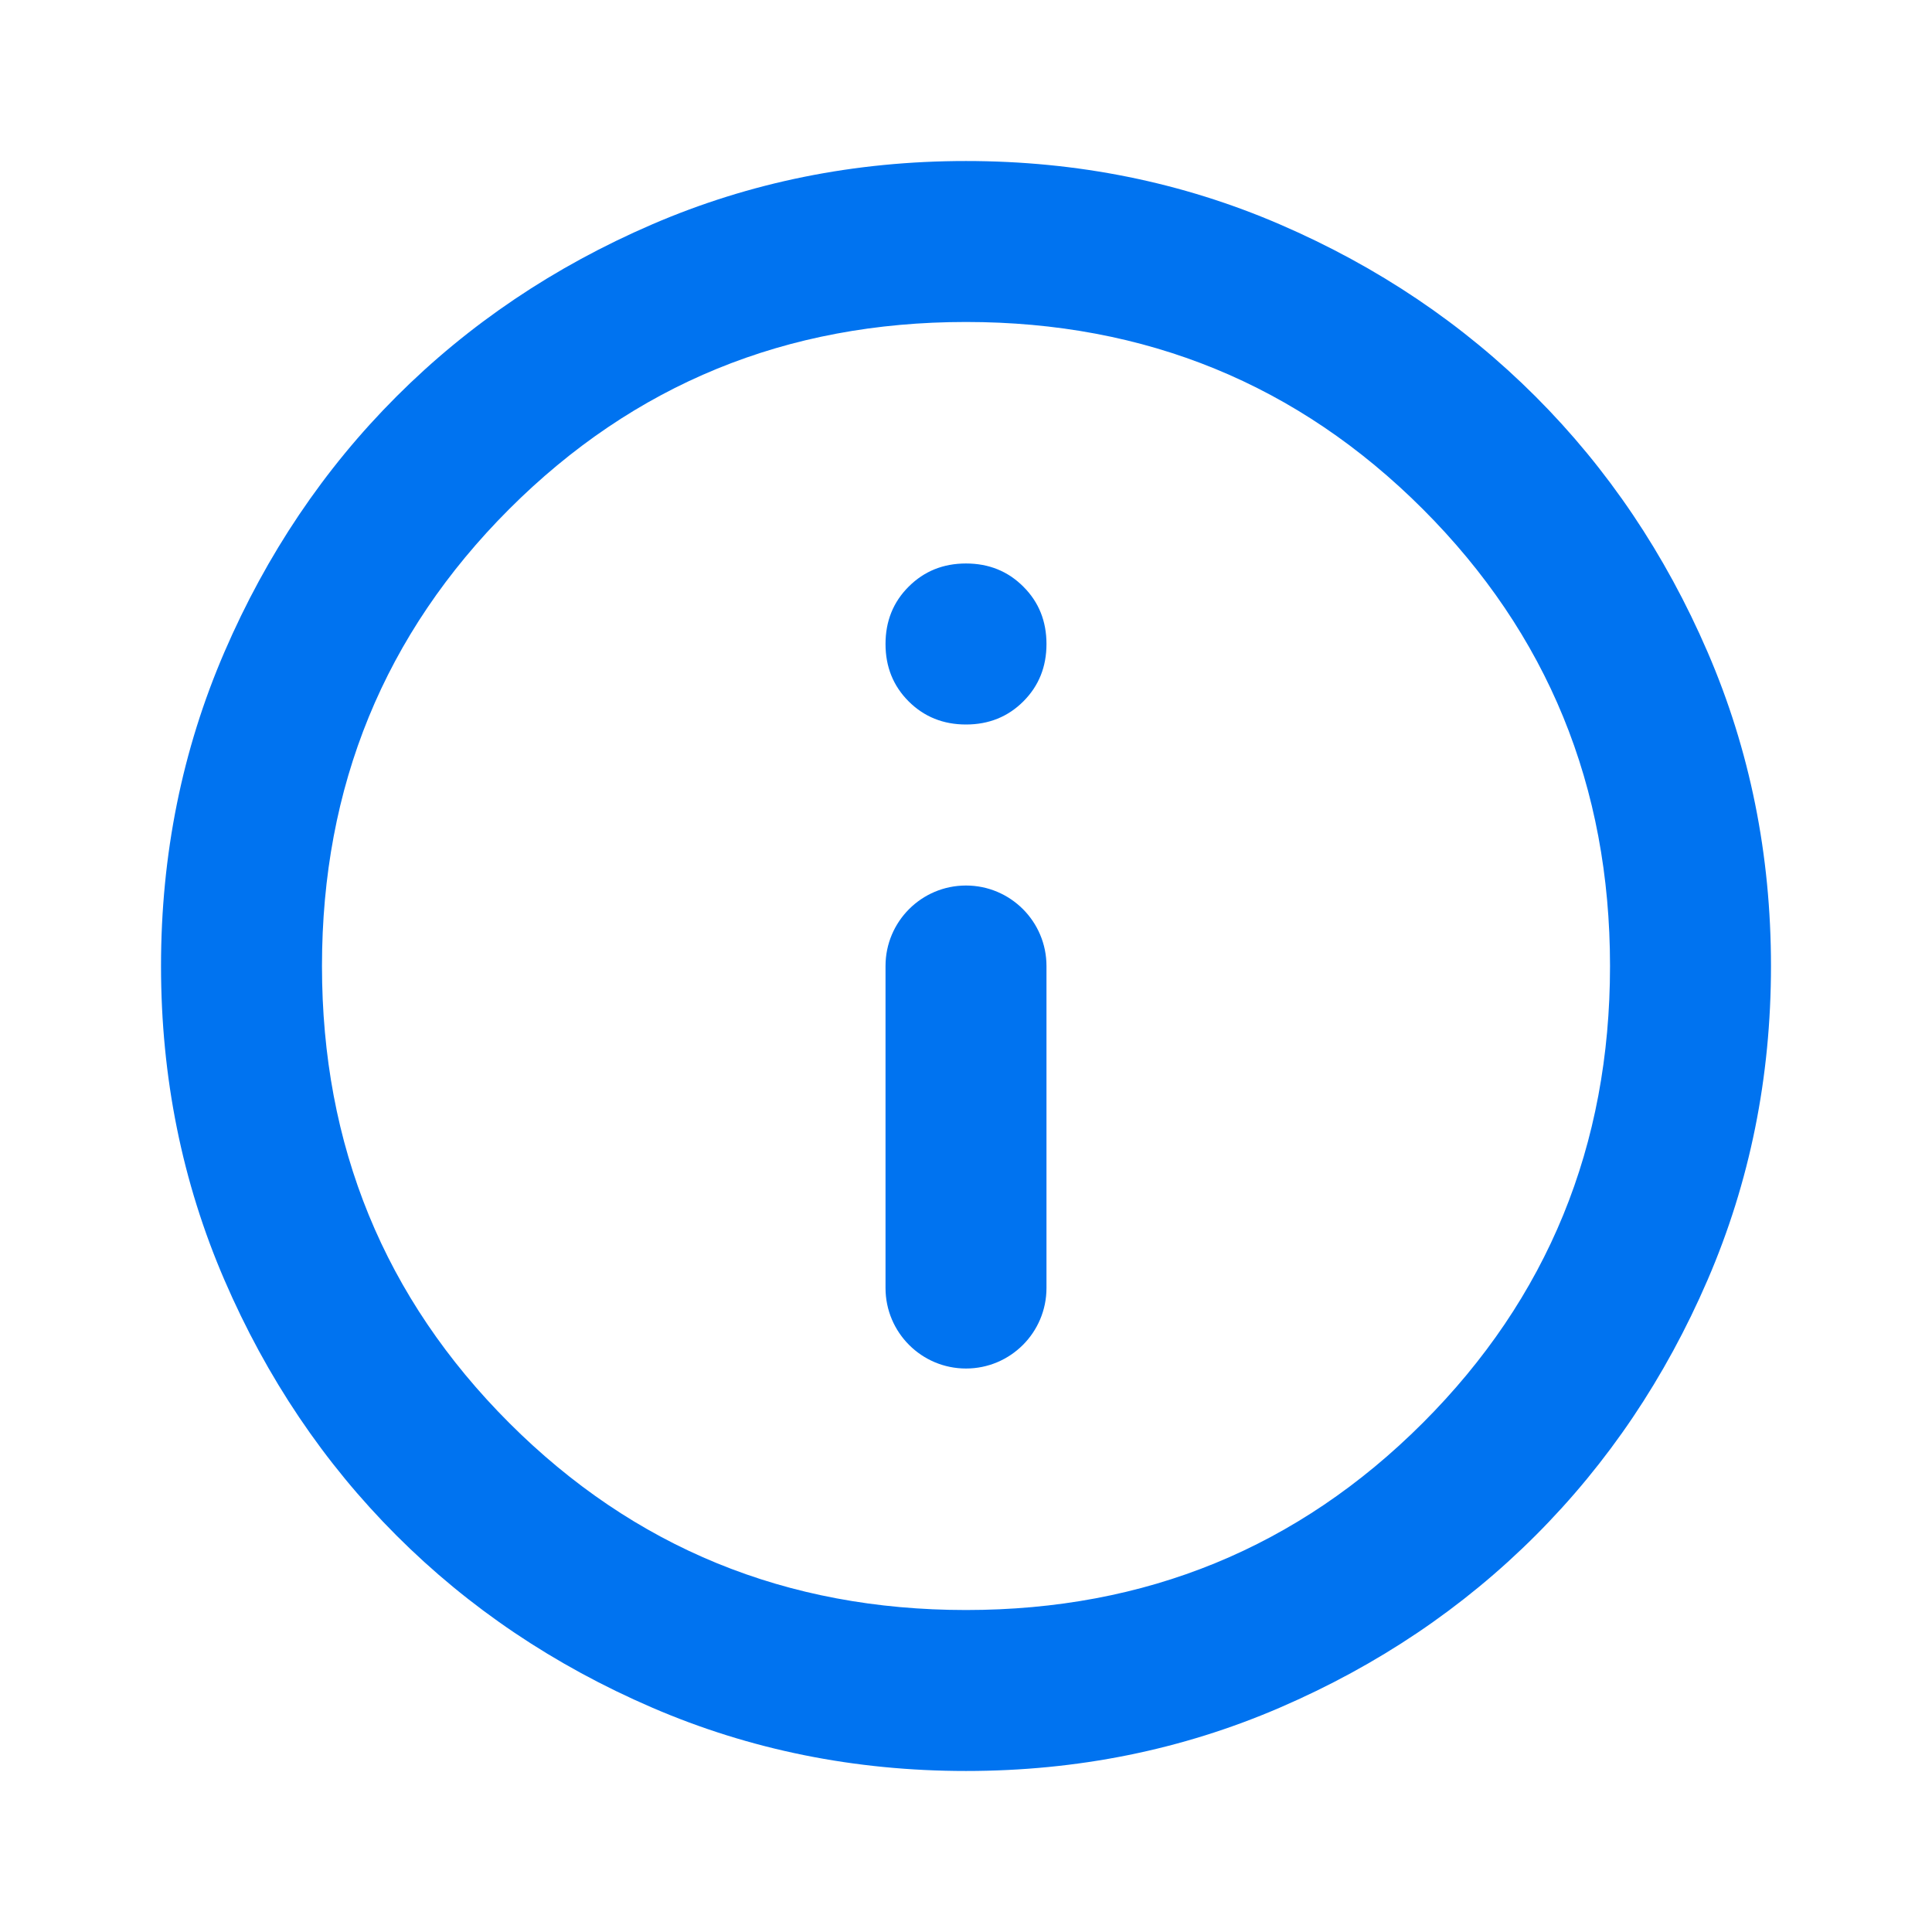
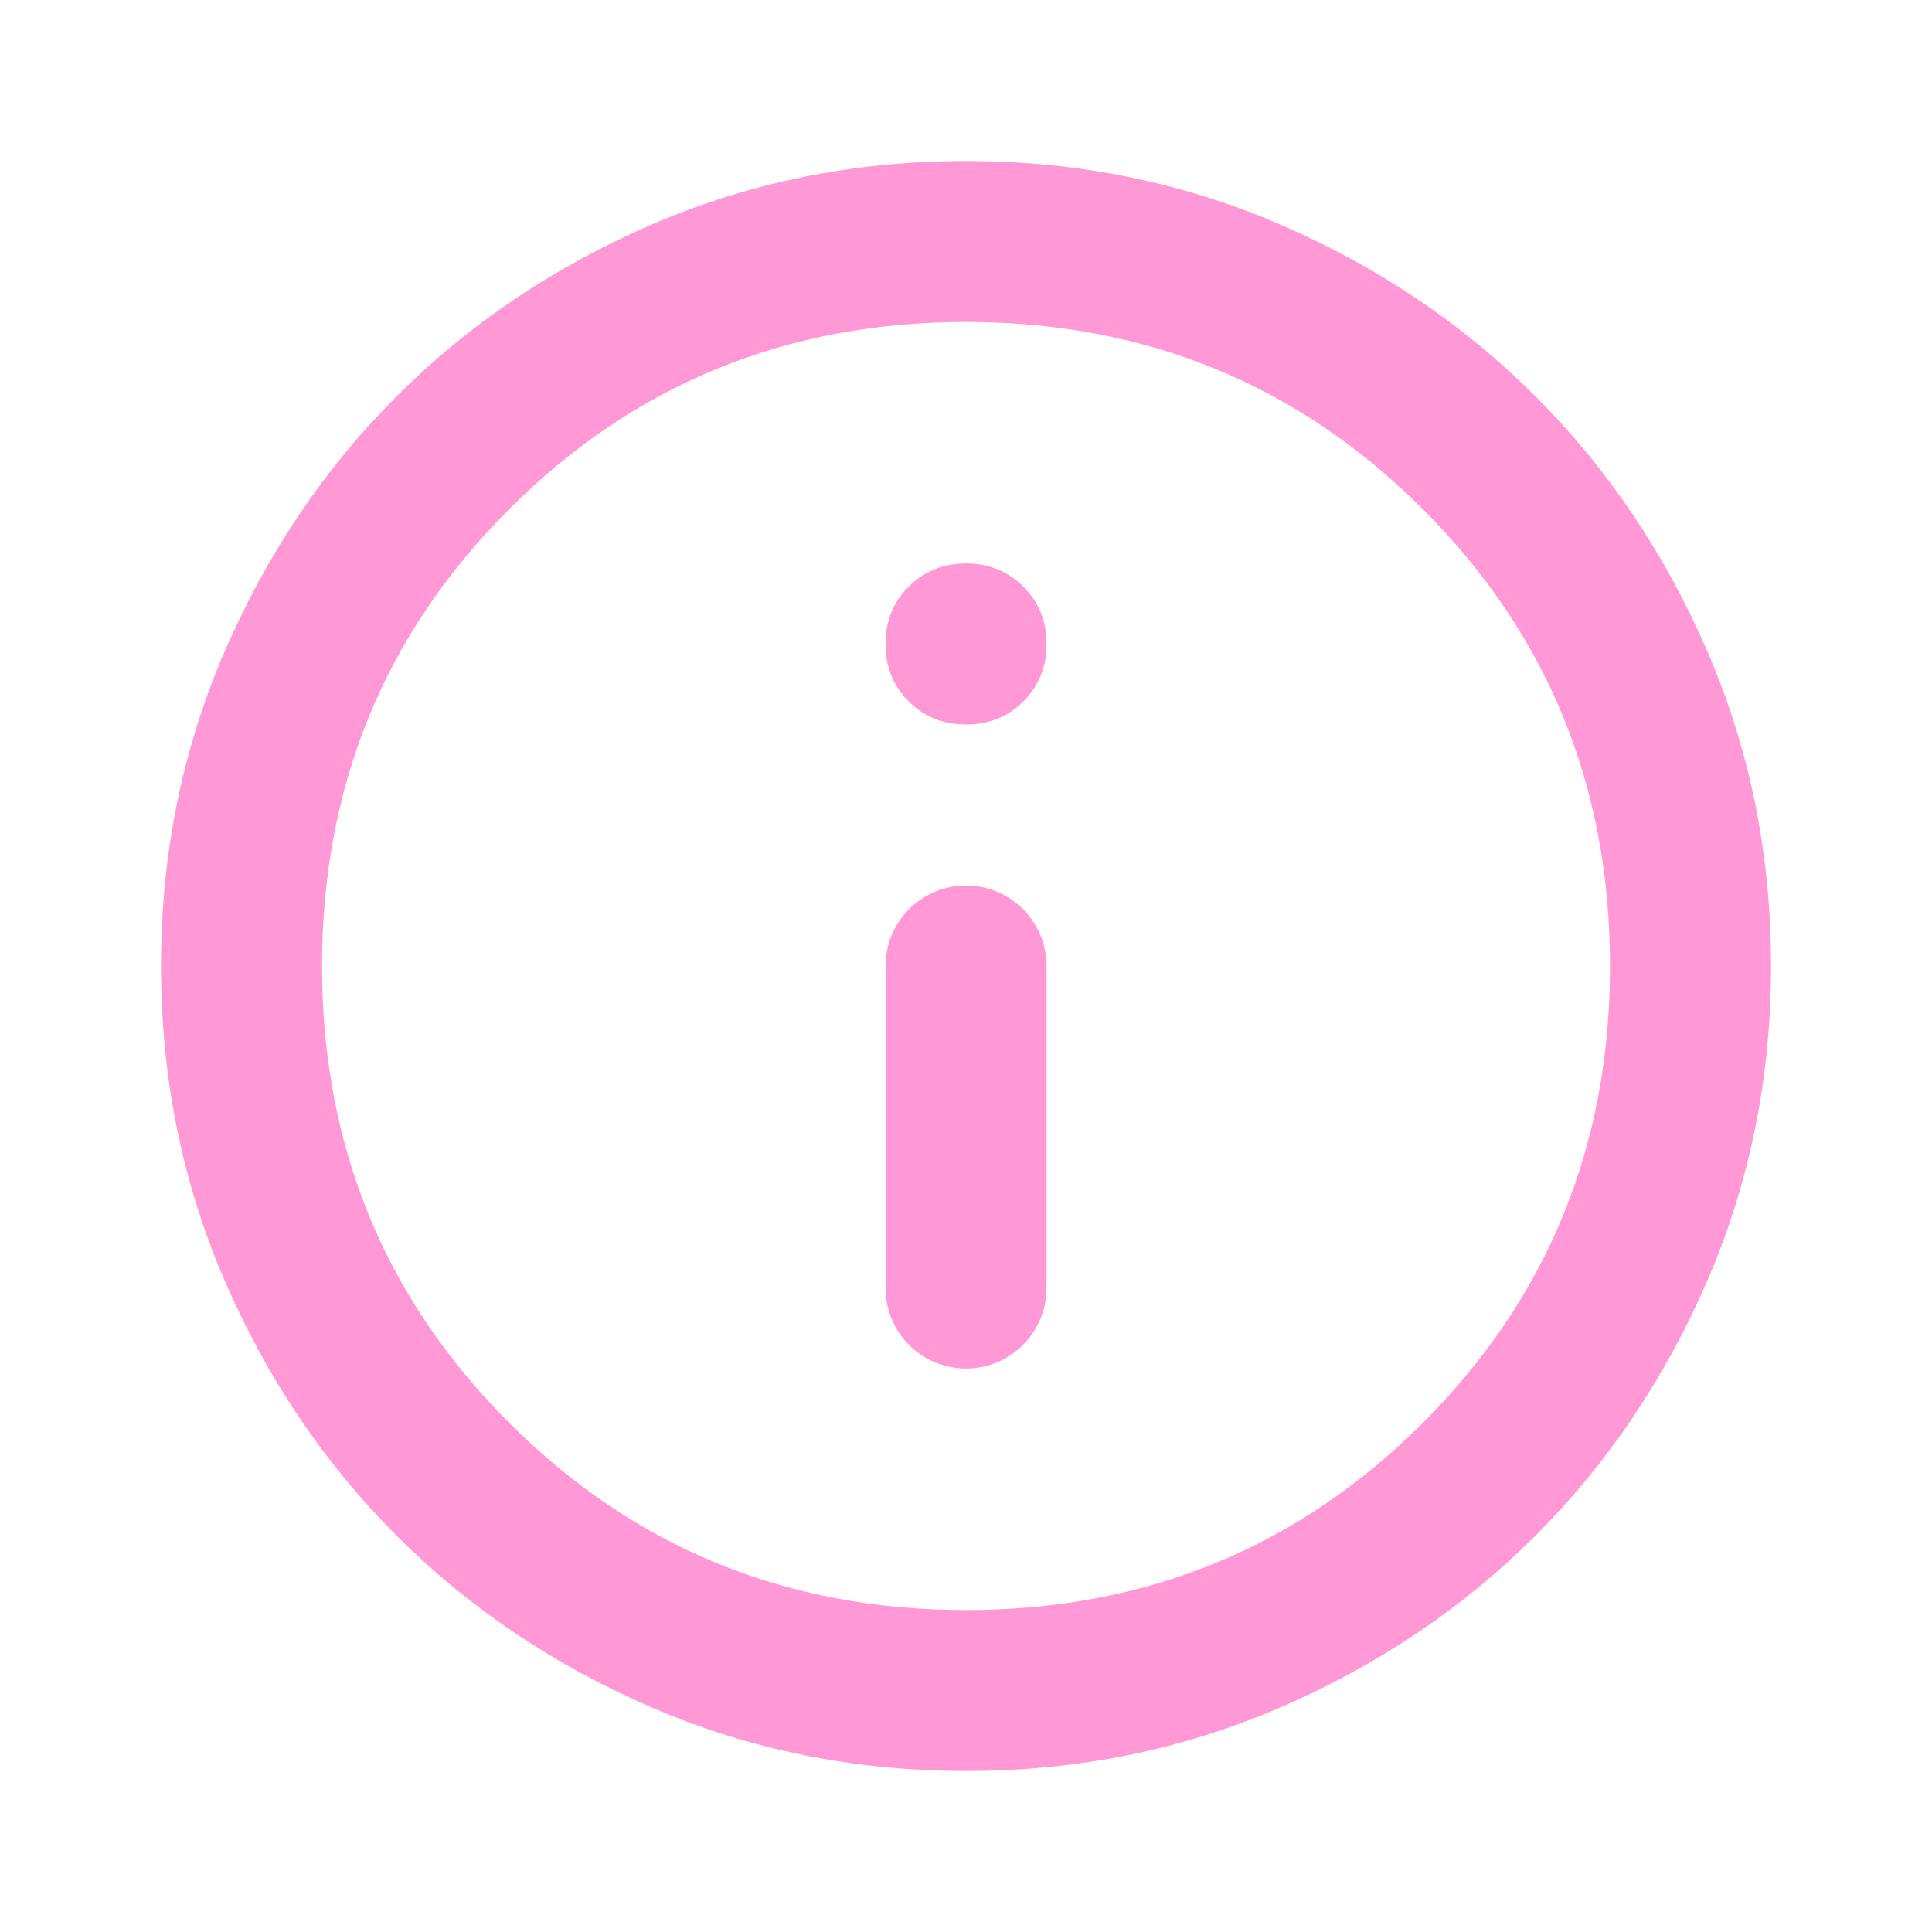
<svg xmlns="http://www.w3.org/2000/svg" width="32" height="32" viewBox="0 0 32 32" fill="none">
-   <mask id="mask0_2917_8496" style="mask-type:alpha" maskUnits="userSpaceOnUse" x="0" y="0" width="32" height="32">
+   <mask id="mask0_5449_17383" style="mask-type:alpha" maskUnits="userSpaceOnUse" x="0" y="0" width="32" height="32">
    <rect width="32" height="32" fill="#D9D9D9" />
  </mask>
-   <g mask="url(#mask0_2917_8496)">
-     <path d="M14.667 21.333C14.667 22.07 15.264 22.667 16 22.667V22.667C16.736 22.667 17.333 22.07 17.333 21.333V16C17.333 15.264 16.736 14.667 16 14.667V14.667C15.264 14.667 14.667 15.264 14.667 16V21.333ZM16 12C16.378 12 16.695 11.872 16.95 11.617C17.206 11.361 17.333 11.044 17.333 10.667C17.333 10.289 17.206 9.972 16.95 9.717C16.695 9.461 16.378 9.333 16 9.333C15.622 9.333 15.306 9.461 15.05 9.717C14.794 9.972 14.667 10.289 14.667 10.667C14.667 11.044 14.794 11.361 15.05 11.617C15.306 11.872 15.622 12 16 12ZM16 29.333C14.156 29.333 12.422 28.983 10.8 28.283C9.178 27.583 7.767 26.633 6.567 25.433C5.367 24.233 4.417 22.822 3.717 21.2C3.017 19.578 2.667 17.844 2.667 16C2.667 14.155 3.017 12.422 3.717 10.8C4.417 9.178 5.367 7.767 6.567 6.567C7.767 5.367 9.178 4.417 10.8 3.717C12.422 3.017 14.156 2.667 16 2.667C17.845 2.667 19.578 3.017 21.2 3.717C22.822 4.417 24.233 5.367 25.433 6.567C26.633 7.767 27.583 9.178 28.283 10.8C28.983 12.422 29.333 14.155 29.333 16C29.333 17.844 28.983 19.578 28.283 21.2C27.583 22.822 26.633 24.233 25.433 25.433C24.233 26.633 22.822 27.583 21.2 28.283C19.578 28.983 17.845 29.333 16 29.333ZM16 26.667C18.978 26.667 21.5 25.633 23.567 23.567C25.633 21.5 26.667 18.978 26.667 16C26.667 13.022 25.633 10.5 23.567 8.433C21.5 6.367 18.978 5.333 16 5.333C13.022 5.333 10.5 6.367 8.433 8.433C6.367 10.5 5.333 13.022 5.333 16C5.333 18.978 6.367 21.5 8.433 23.567C10.5 25.633 13.022 26.667 16 26.667Z" fill="#0073F0" />
+   <g mask="url(#mask0_5449_17383)">
+     <path d="M14.667 21.333C14.667 22.07 15.264 22.667 16 22.667V22.667C16.737 22.667 17.334 22.07 17.334 21.333V16C17.334 15.264 16.737 14.667 16 14.667V14.667C15.264 14.667 14.667 15.264 14.667 16V21.333ZM16 12C16.378 12 16.695 11.872 16.95 11.617C17.206 11.361 17.334 11.044 17.334 10.667C17.334 10.289 17.206 9.972 16.95 9.717C16.695 9.461 16.378 9.333 16 9.333C15.623 9.333 15.306 9.461 15.05 9.717C14.795 9.972 14.667 10.289 14.667 10.667C14.667 11.044 14.795 11.361 15.05 11.617C15.306 11.872 15.623 12 16 12ZM16 29.333C14.156 29.333 12.422 28.983 10.8 28.283C9.178 27.583 7.767 26.633 6.567 25.433C5.367 24.233 4.417 22.822 3.717 21.2C3.017 19.578 2.667 17.844 2.667 16C2.667 14.155 3.017 12.422 3.717 10.8C4.417 9.178 5.367 7.767 6.567 6.567C7.767 5.367 9.178 4.417 10.8 3.717C12.422 3.017 14.156 2.667 16 2.667C17.845 2.667 19.578 3.017 21.2 3.717C22.823 4.417 24.234 5.367 25.434 6.567C26.634 7.767 27.584 9.178 28.284 10.8C28.984 12.422 29.334 14.155 29.334 16C29.334 17.844 28.984 19.578 28.284 21.2C27.584 22.822 26.634 24.233 25.434 25.433C24.234 26.633 22.823 27.583 21.2 28.283C19.578 28.983 17.845 29.333 16 29.333ZM16 26.667C18.978 26.667 21.5 25.633 23.567 23.567C25.634 21.5 26.667 18.978 26.667 16C26.667 13.022 25.634 10.5 23.567 8.433C21.5 6.367 18.978 5.333 16 5.333C13.023 5.333 10.5 6.367 8.434 8.433C6.367 10.5 5.334 13.022 5.334 16C5.334 18.978 6.367 21.5 8.434 23.567C10.5 25.633 13.023 26.667 16 26.667Z" fill="#FF98D4" />
  </g>
</svg>
